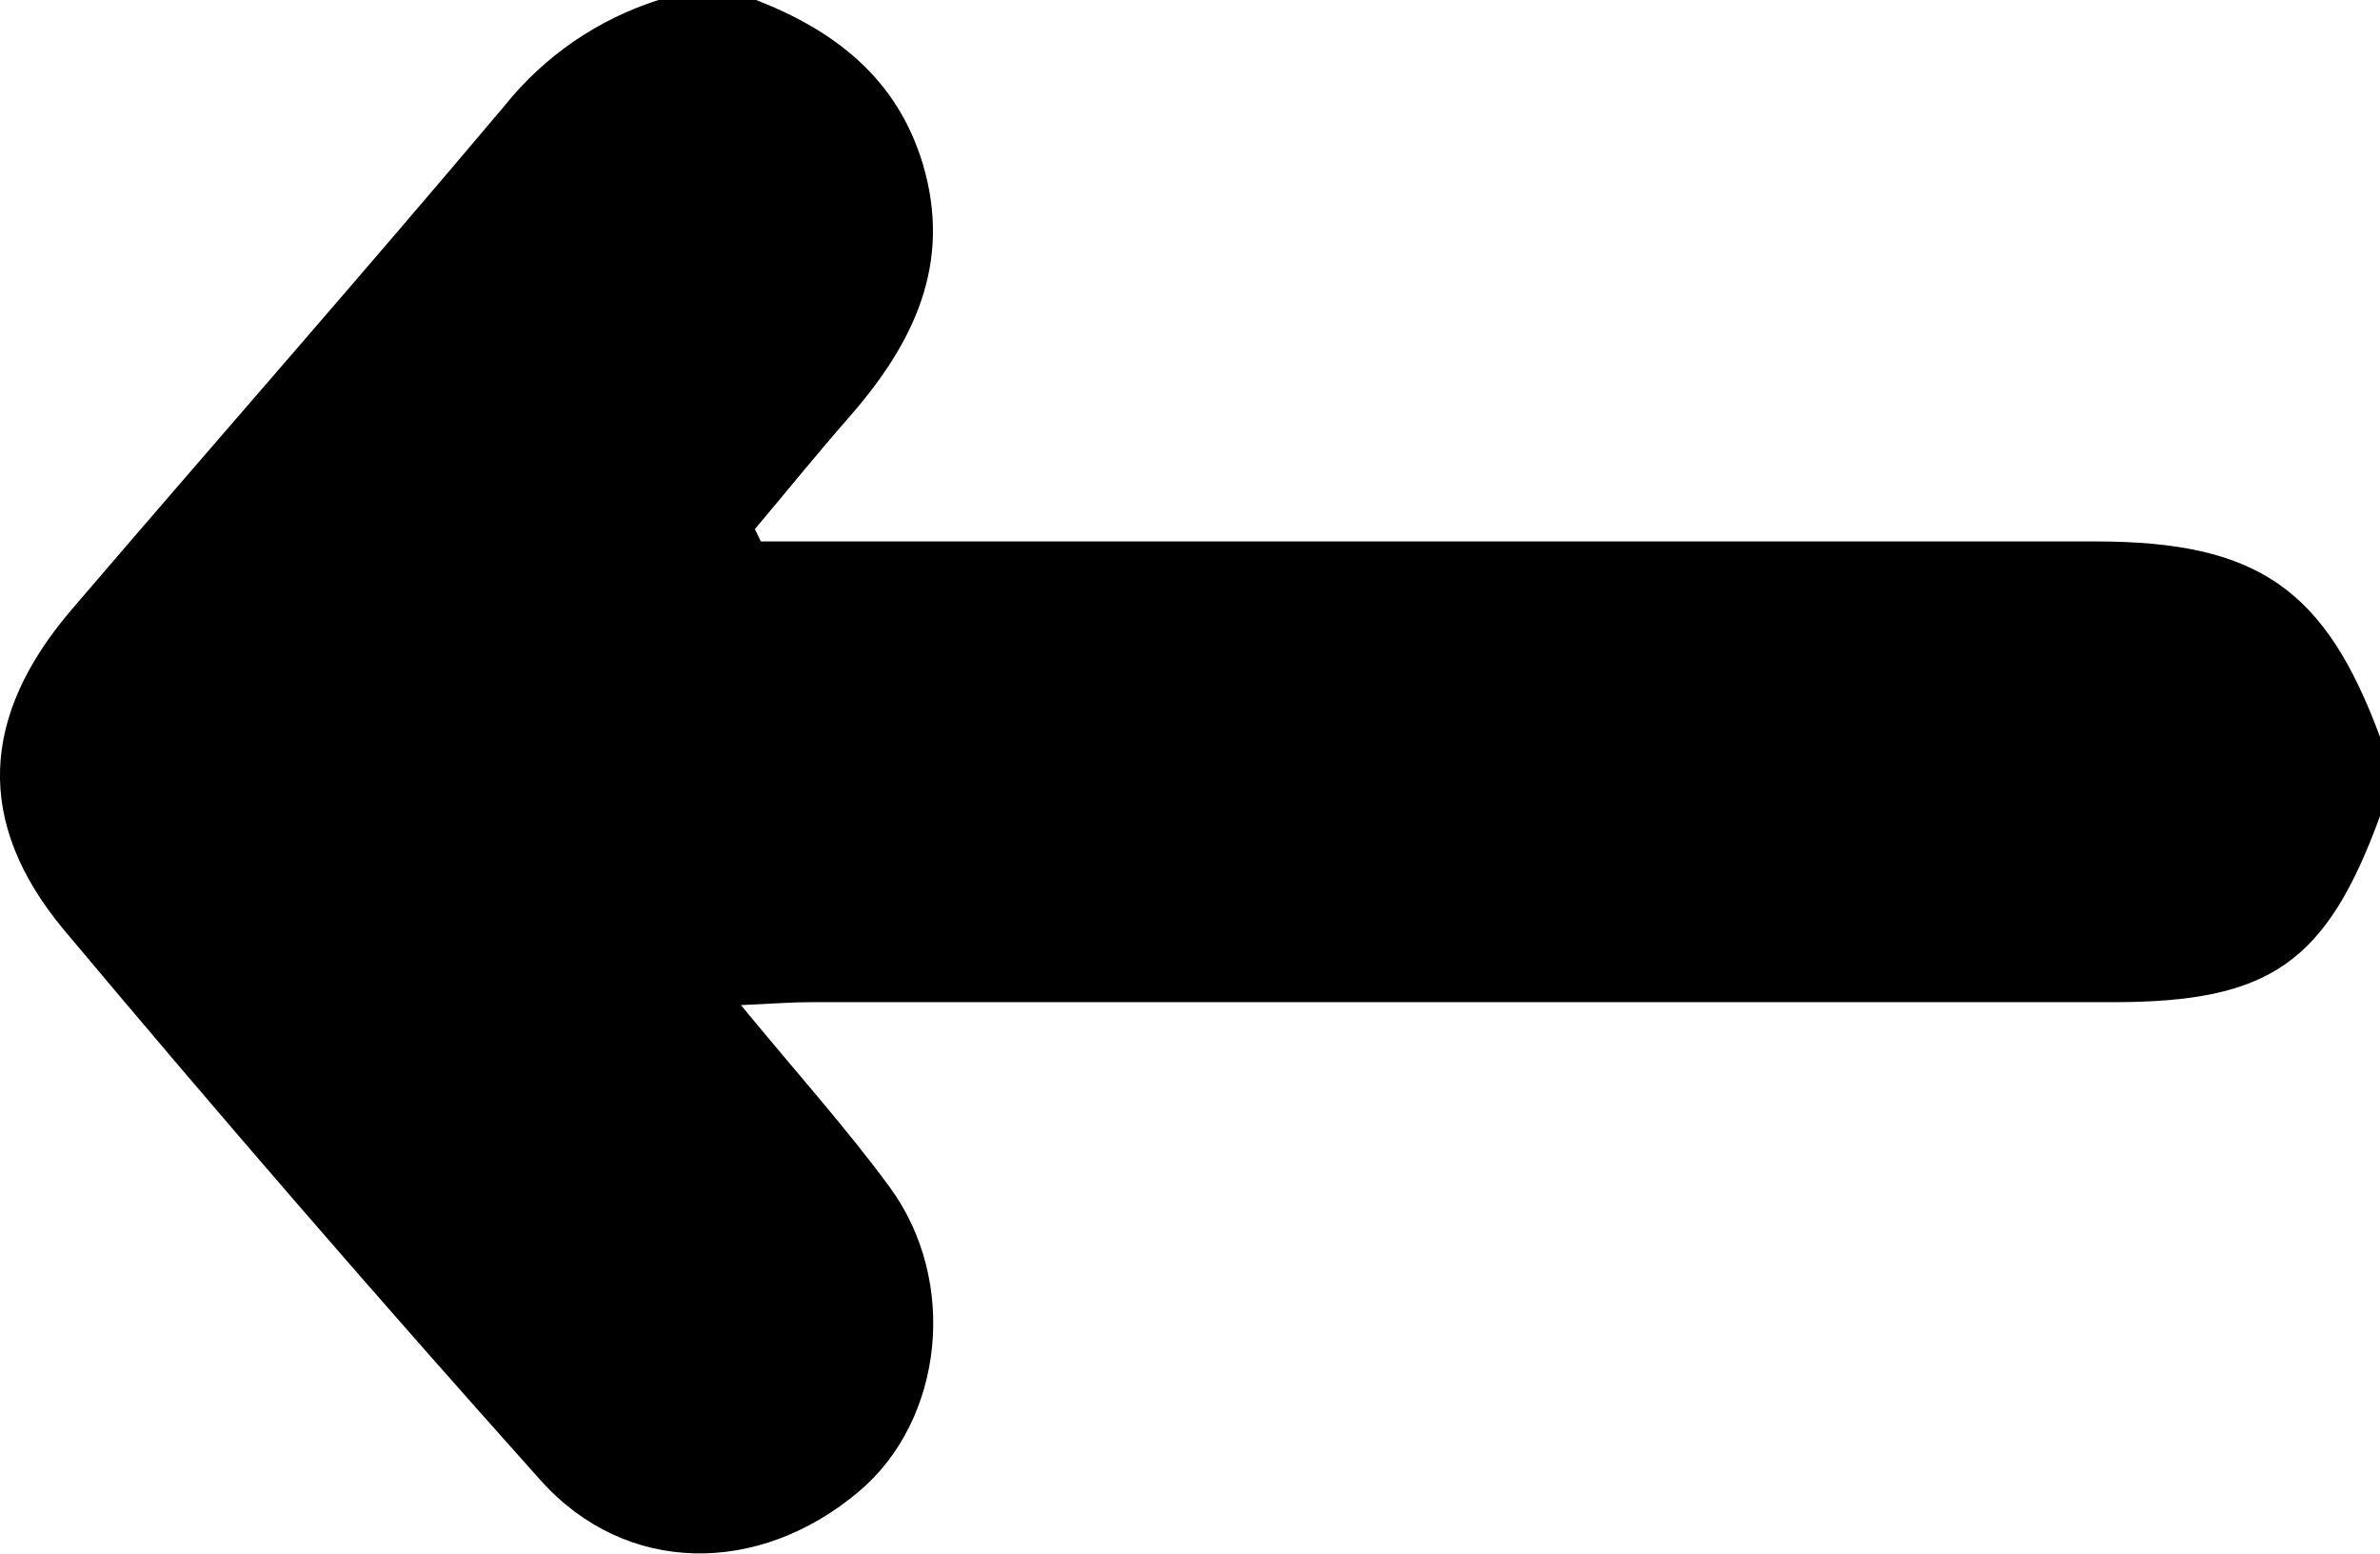
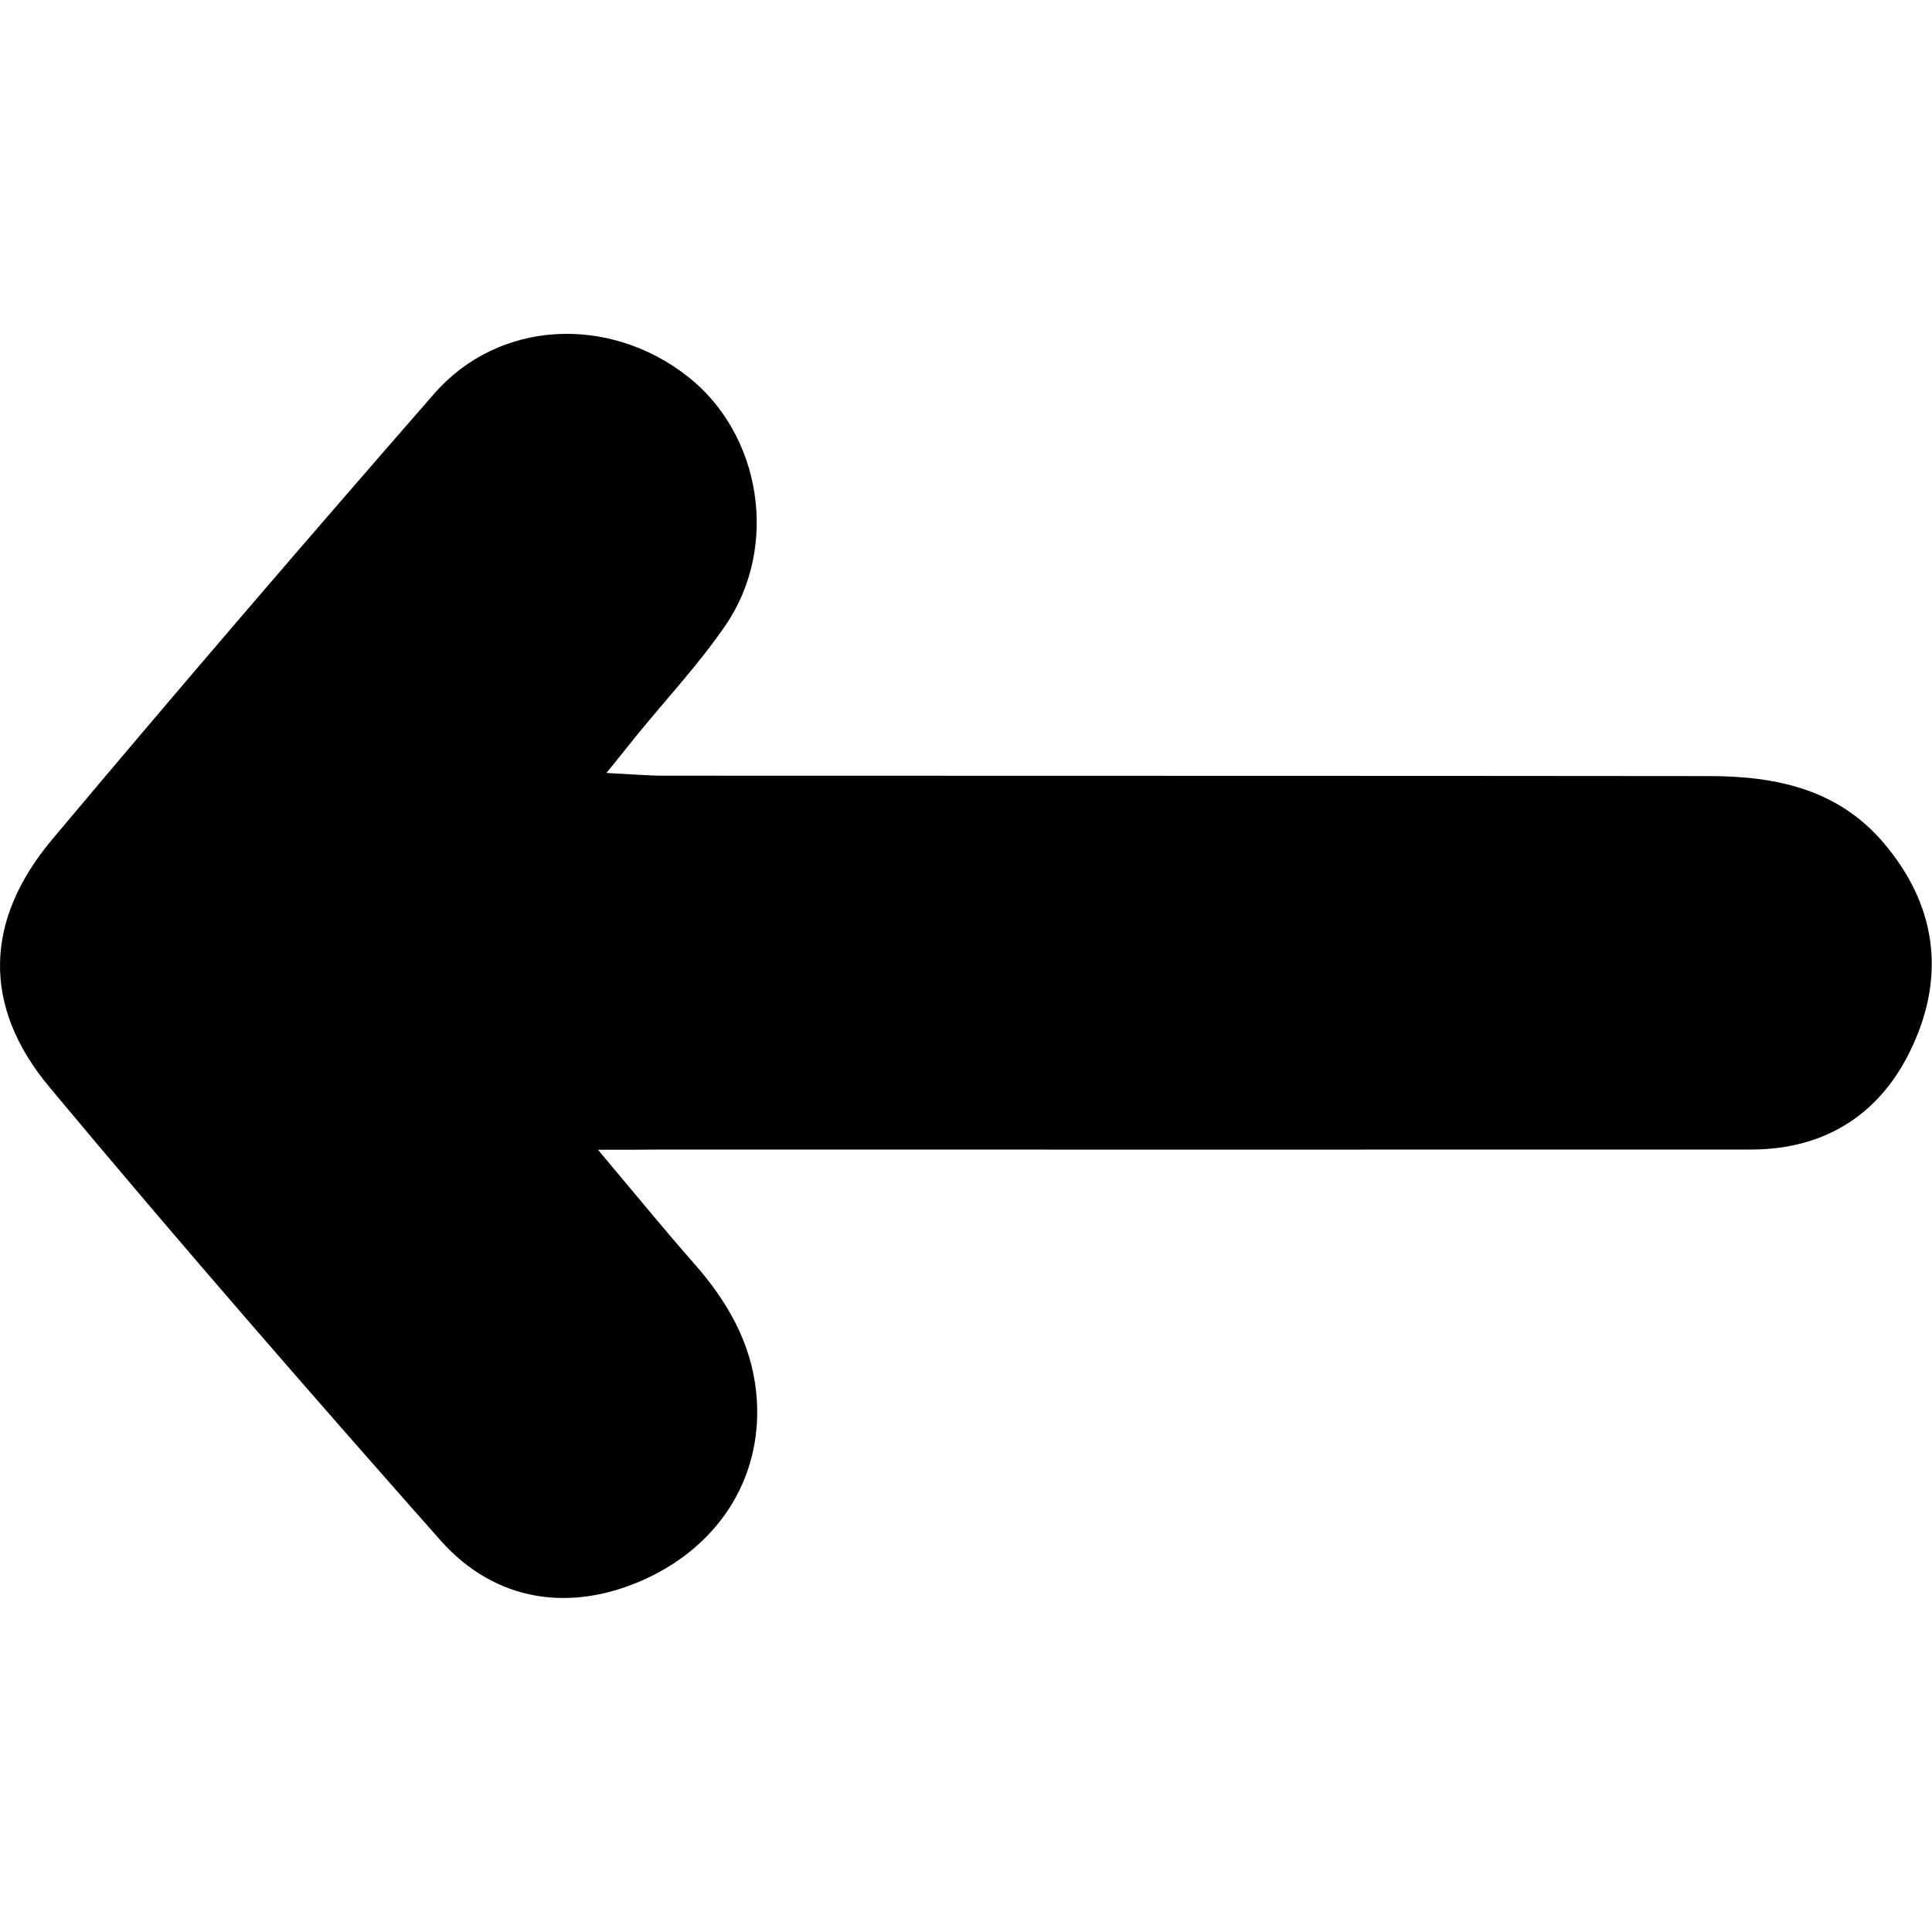
- <svg xmlns="http://www.w3.org/2000/svg" viewBox="0 0 243.71 159.02">
-   <g id="Calque_2" data-name="Calque 2">
-     <g id="Calque_1-2" data-name="Calque 1">
-       <path d="M67.43,0h10c8.09,3.15,14.43,8.05,17.06,16.77C97.55,27,93.54,35.17,87,42.65c-3.31,3.78-6.47,7.68-9.7,11.52l.61,1.26h6.24q65.2,0,130.41,0c16.63,0,23.56,4.86,29.17,20.07v8c-5.51,15.08-11.27,19.1-27.37,19.1q-66.71,0-133.42,0c-2,0-4,.17-7.07.3,5.62,6.83,10.72,12.5,15.21,18.6,7.12,9.68,5.52,23.89-3.11,31.18-10.29,8.69-23.89,8.62-32.62-1.14Q30.49,123.77,6.54,95.19c-9.16-11-8.53-21.9.81-32.8C22.11,45.15,37.11,28.11,51.72,10.76A33,33,0,0,1,67.43,0Z" />
-     </g>
-   </g>
+ <svg xmlns="http://www.w3.org/2000/svg" version="1.1" id="Calque_1" x="0px" y="0px" viewBox="0 0 1000 1000" style="enable-background:new 0 0 1000 1000;" xml:space="preserve">
+   <path d="M309.5,595.1c19.2,22.8,34.1,41.1,49.6,58.7c17.1,19.4,29.6,40.8,32.3,66.8c4.3,41.8-17.6,78.4-57.2,96.6  c-38.5,17.7-77.8,12.1-106.2-19.9C159.6,720,91.7,642,25.6,562.7C-9.4,520.8-8.1,476.3,27,434.5C92.1,356.9,158.2,280,224.8,203.7  c33.3-38.1,90.3-40.9,131.2-8.8c38,29.8,47.5,87.9,19.5,128.8c-13.8,20.1-30.6,38.1-46.1,57.1c-4.1,5.1-8.2,10.3-15.5,19.3  c12.9,0.6,21.3,1.4,29.7,1.4c180.3,0.1,360.6,0,540.9,0.2c34.4,0,66.6,6.6,90.3,34.4c27,31.6,32.3,67.6,15.4,104.7  c-15.8,35-44.5,54.2-84,54.2c-187.8,0.1-375.6,0-563.4,0C334.2,595.1,325.4,595.1,309.5,595.1z" />
</svg>
